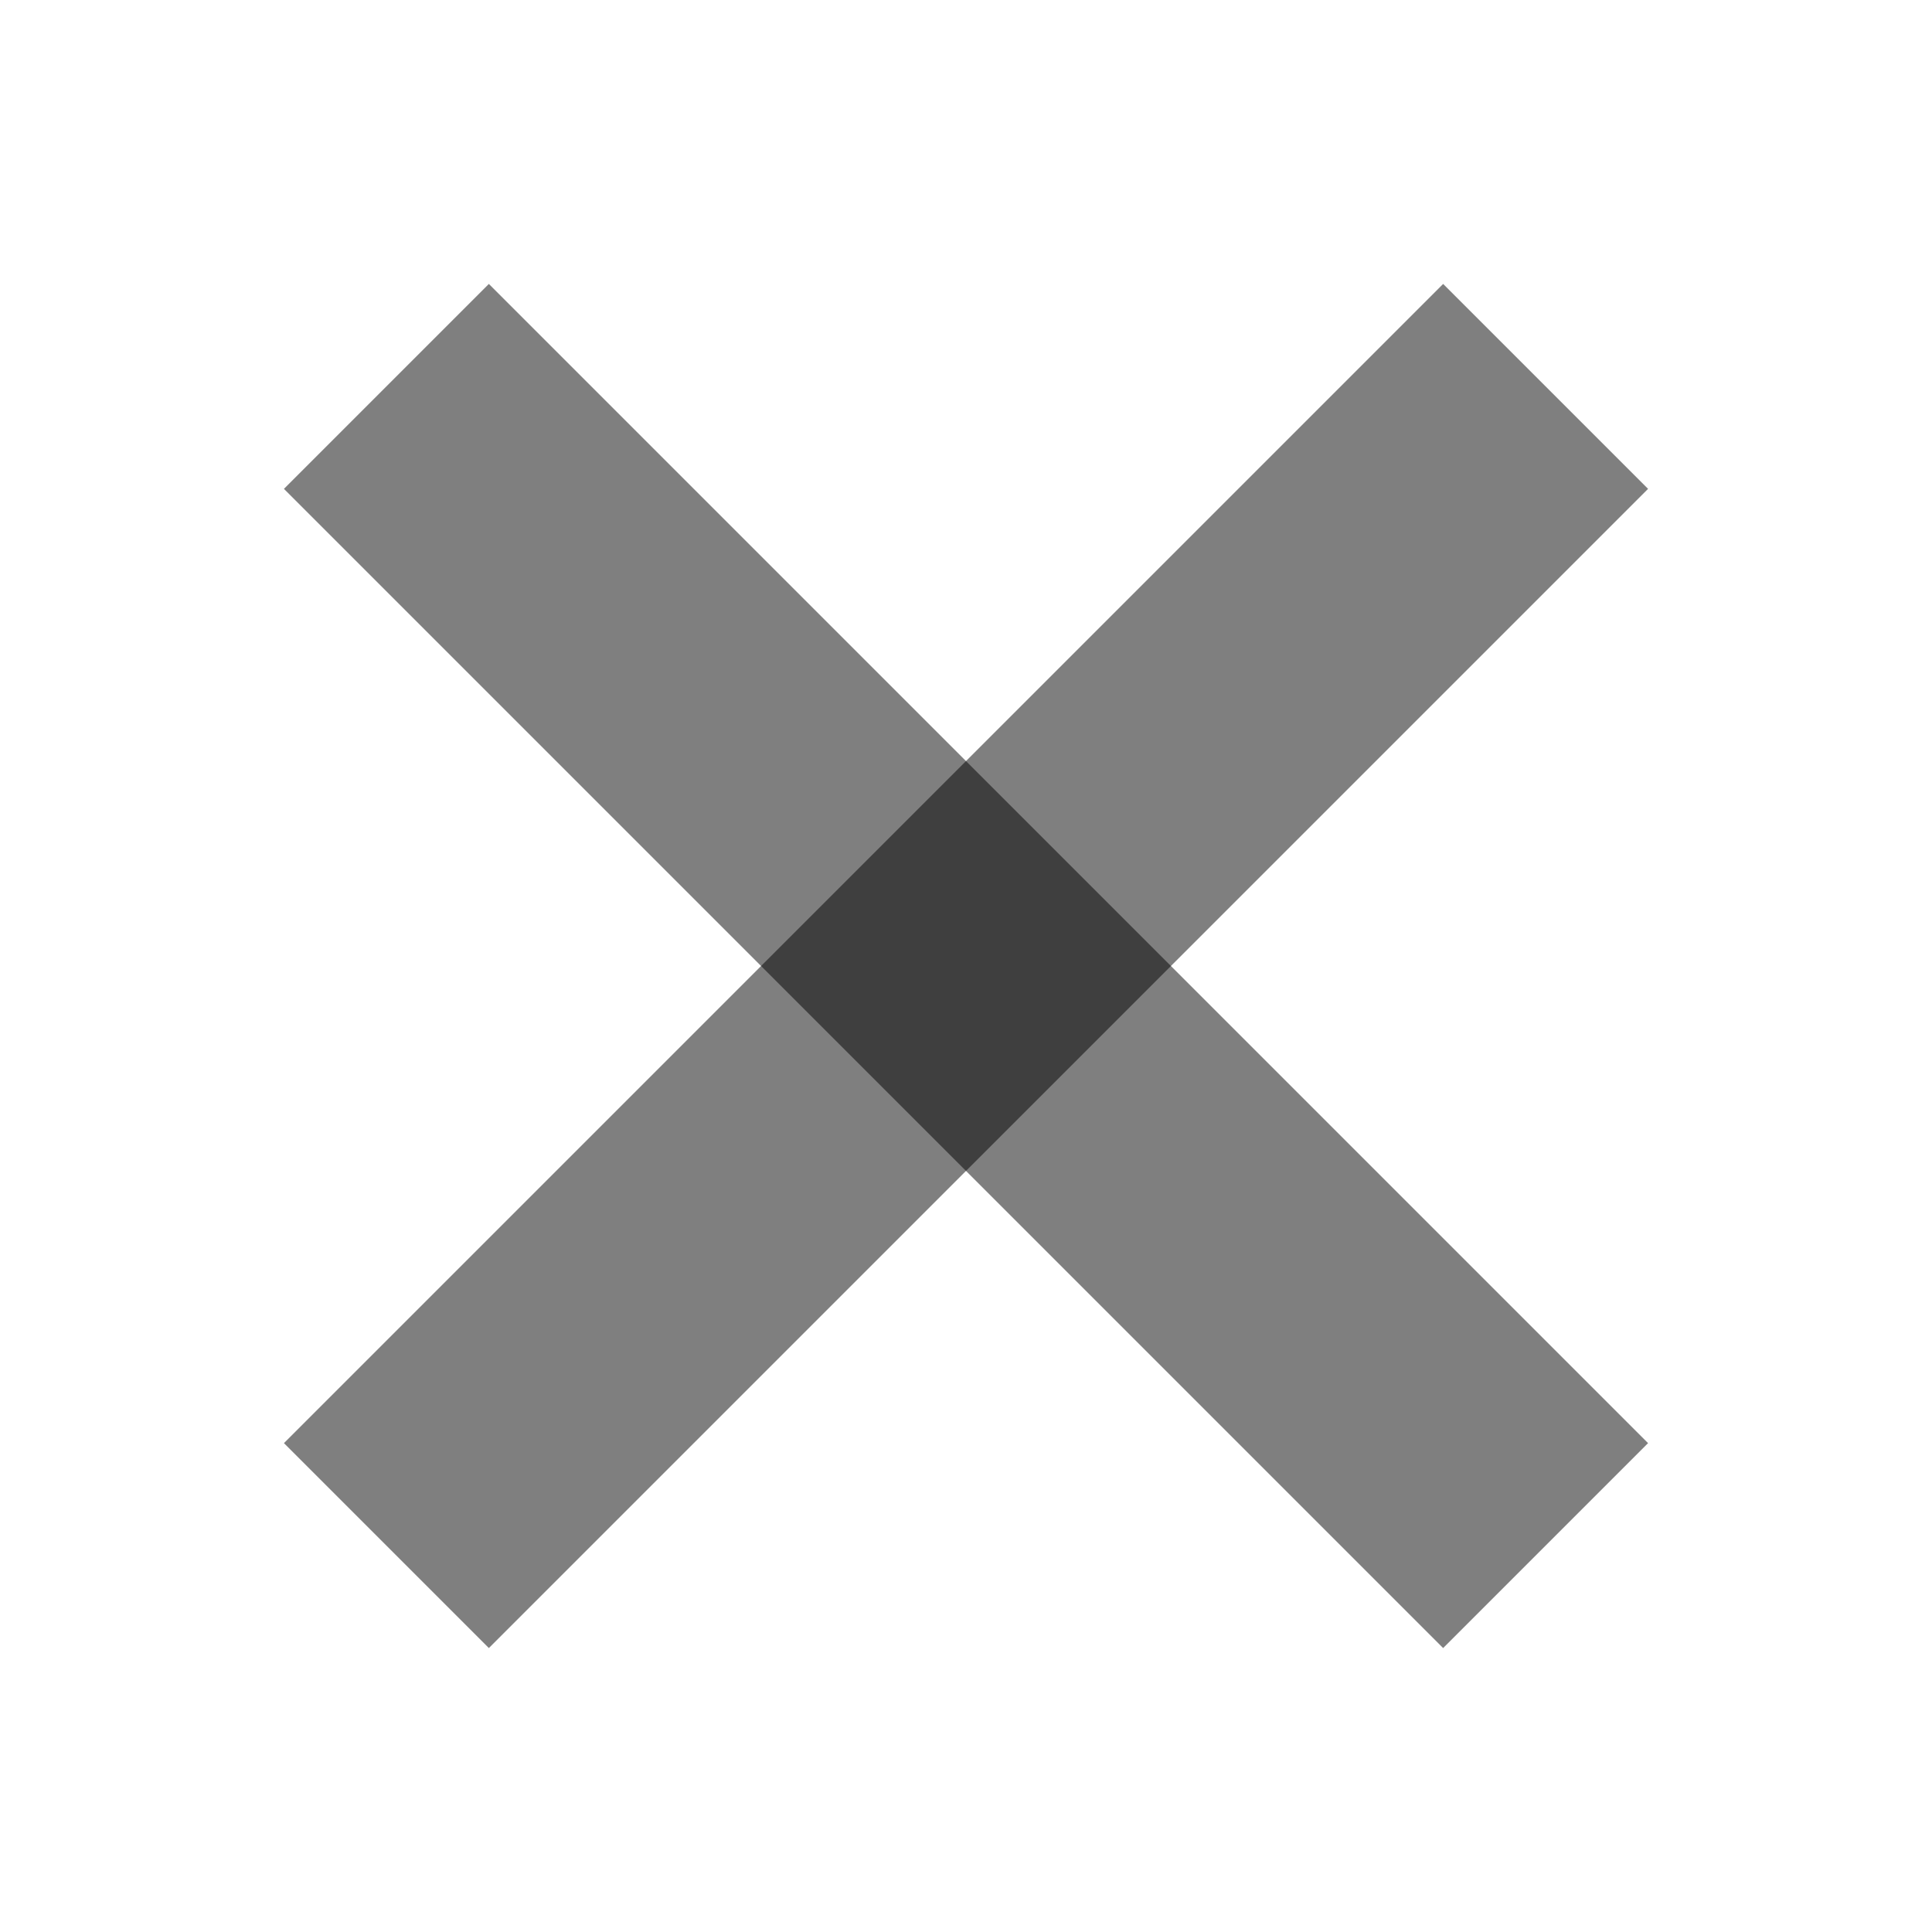
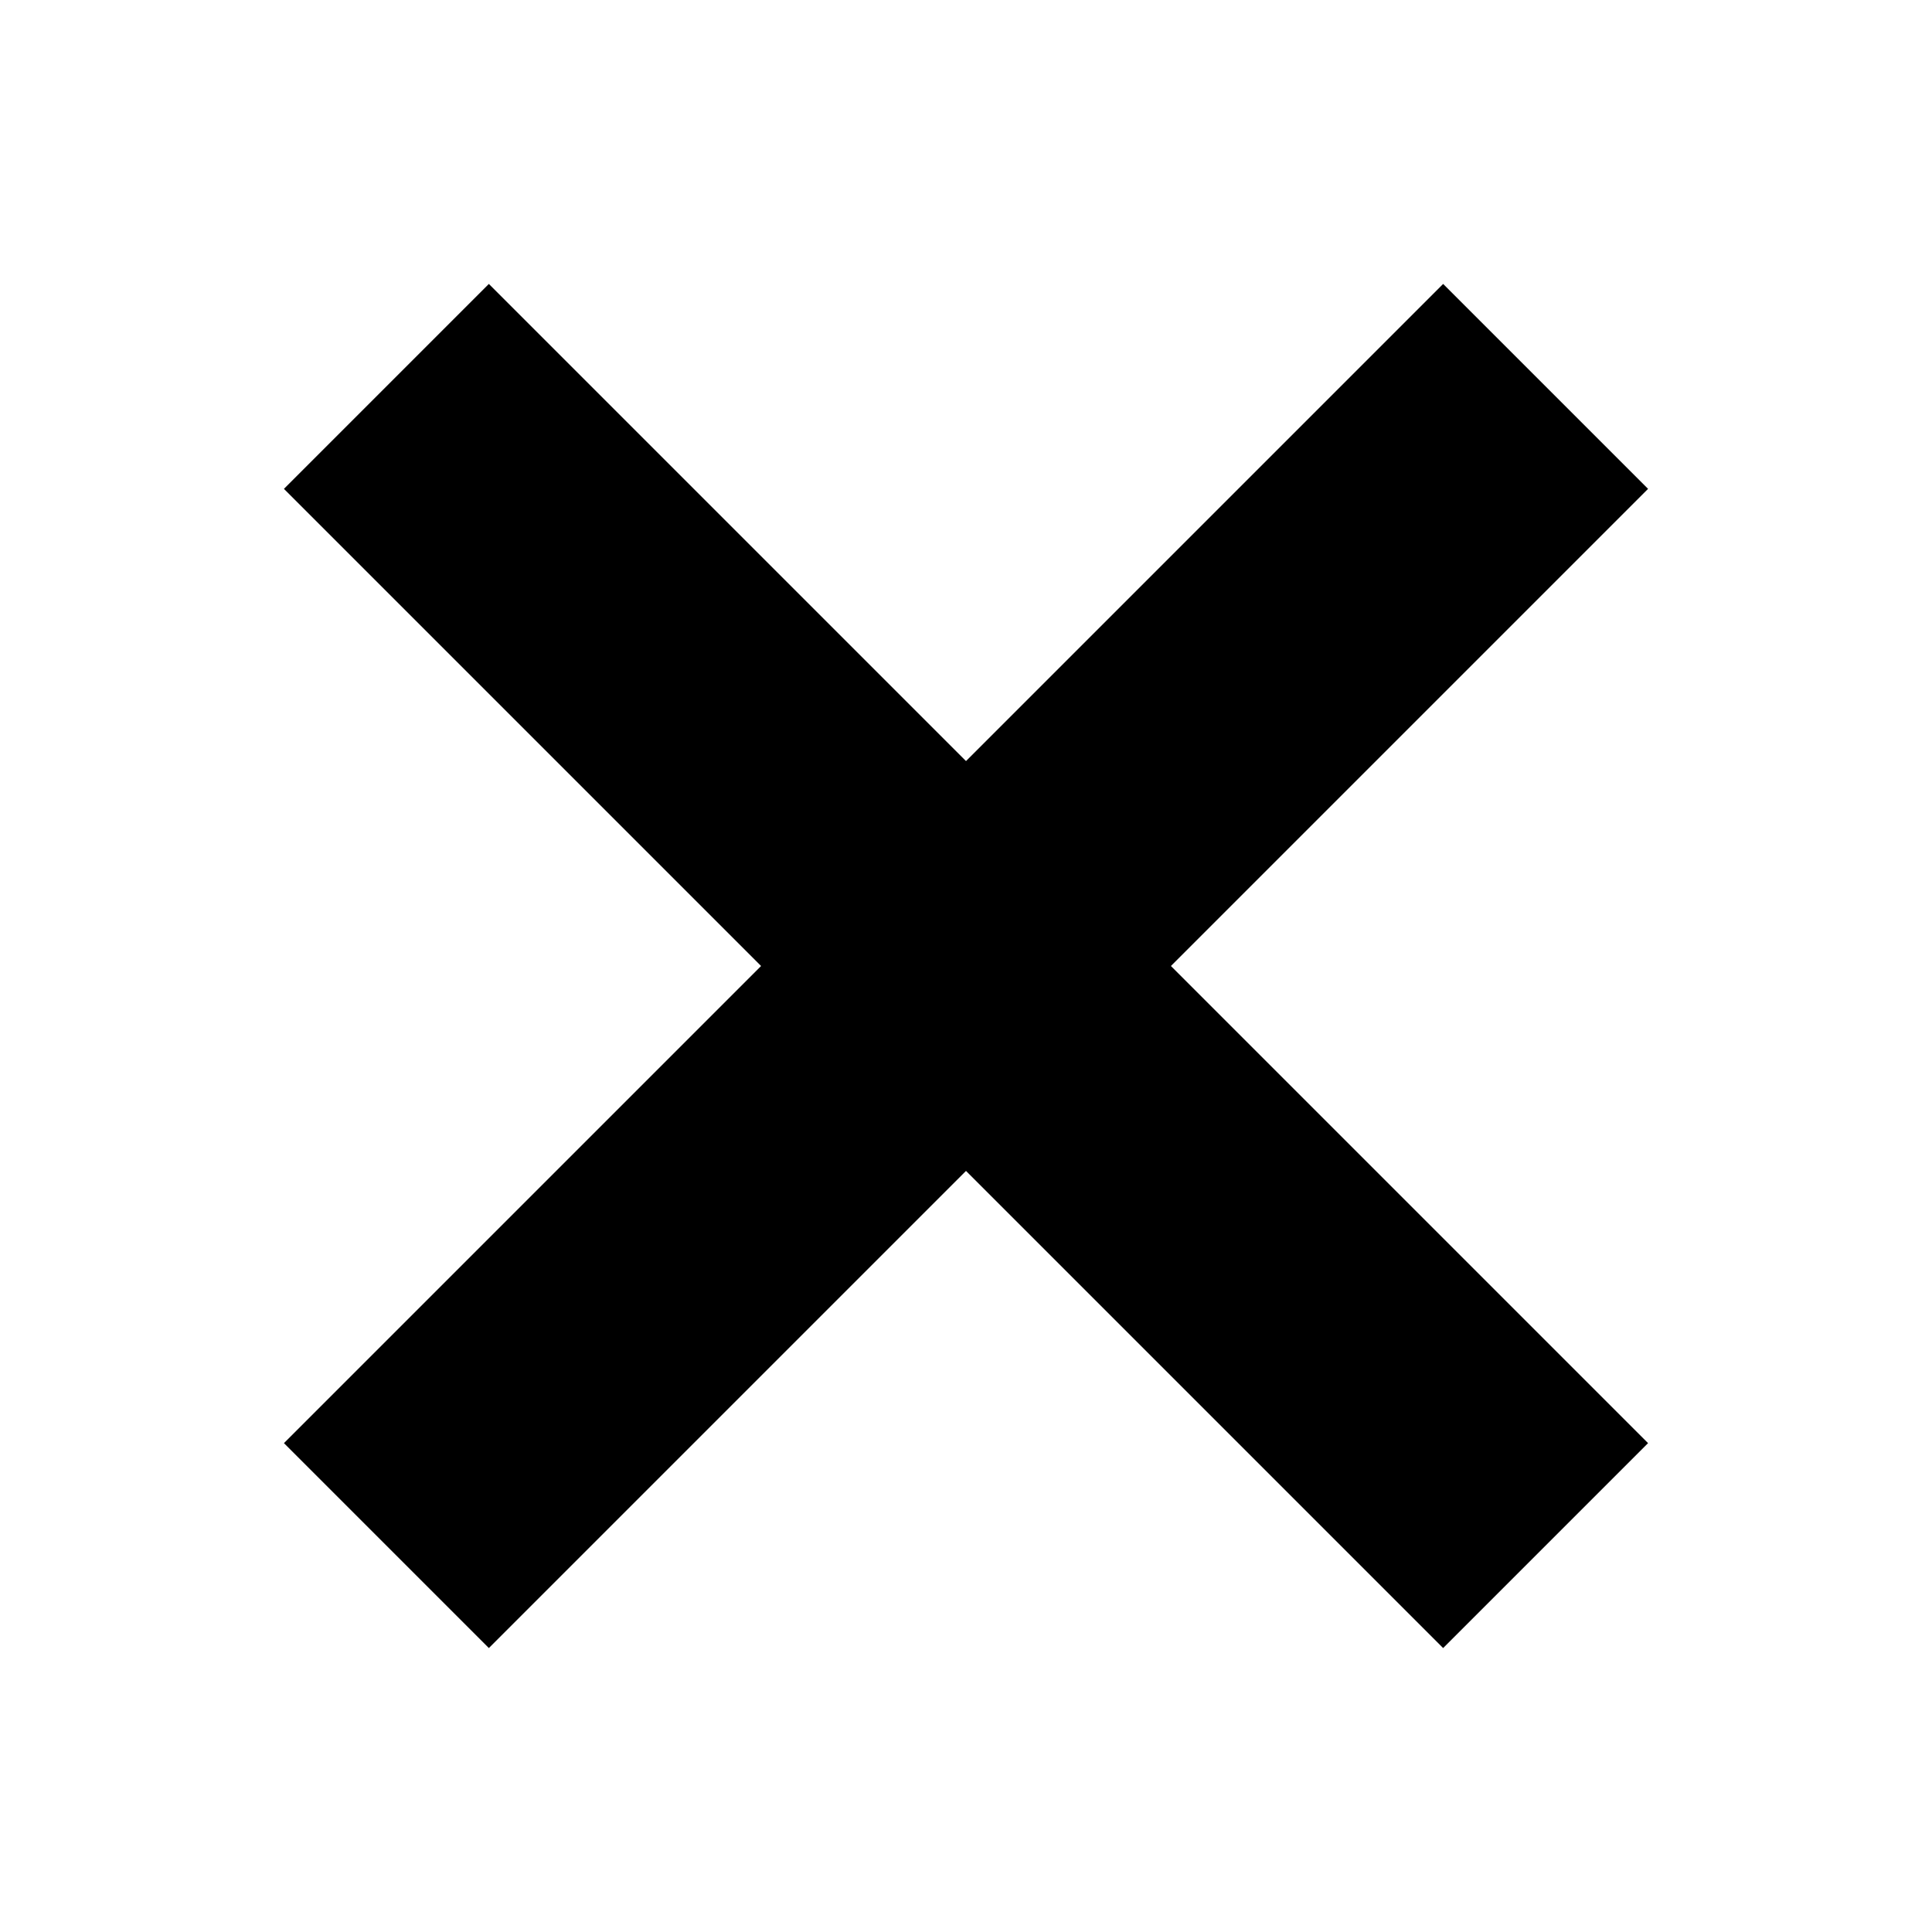
<svg xmlns="http://www.w3.org/2000/svg" version="1.1" baseProfile="full" width="20" height="20">
-   <line x1="4" y1="4" x2="16" y2="16" style="stroke:rgba(0,0,0,0.5);stroke-width:3" />
-   <line x1="4" y1="16" x2="16" y2="4" style="stroke:rgba(0,0,0,0.5);stroke-width:3" />
+   <line x1="4" y1="4" x2="16" y2="16" style="stroke:rgb(0,0,0);stroke-width:3" />
+   <line x1="4" y1="16" x2="16" y2="4" style="stroke:rgb(0,0,0);stroke-width:3" />
</svg>
